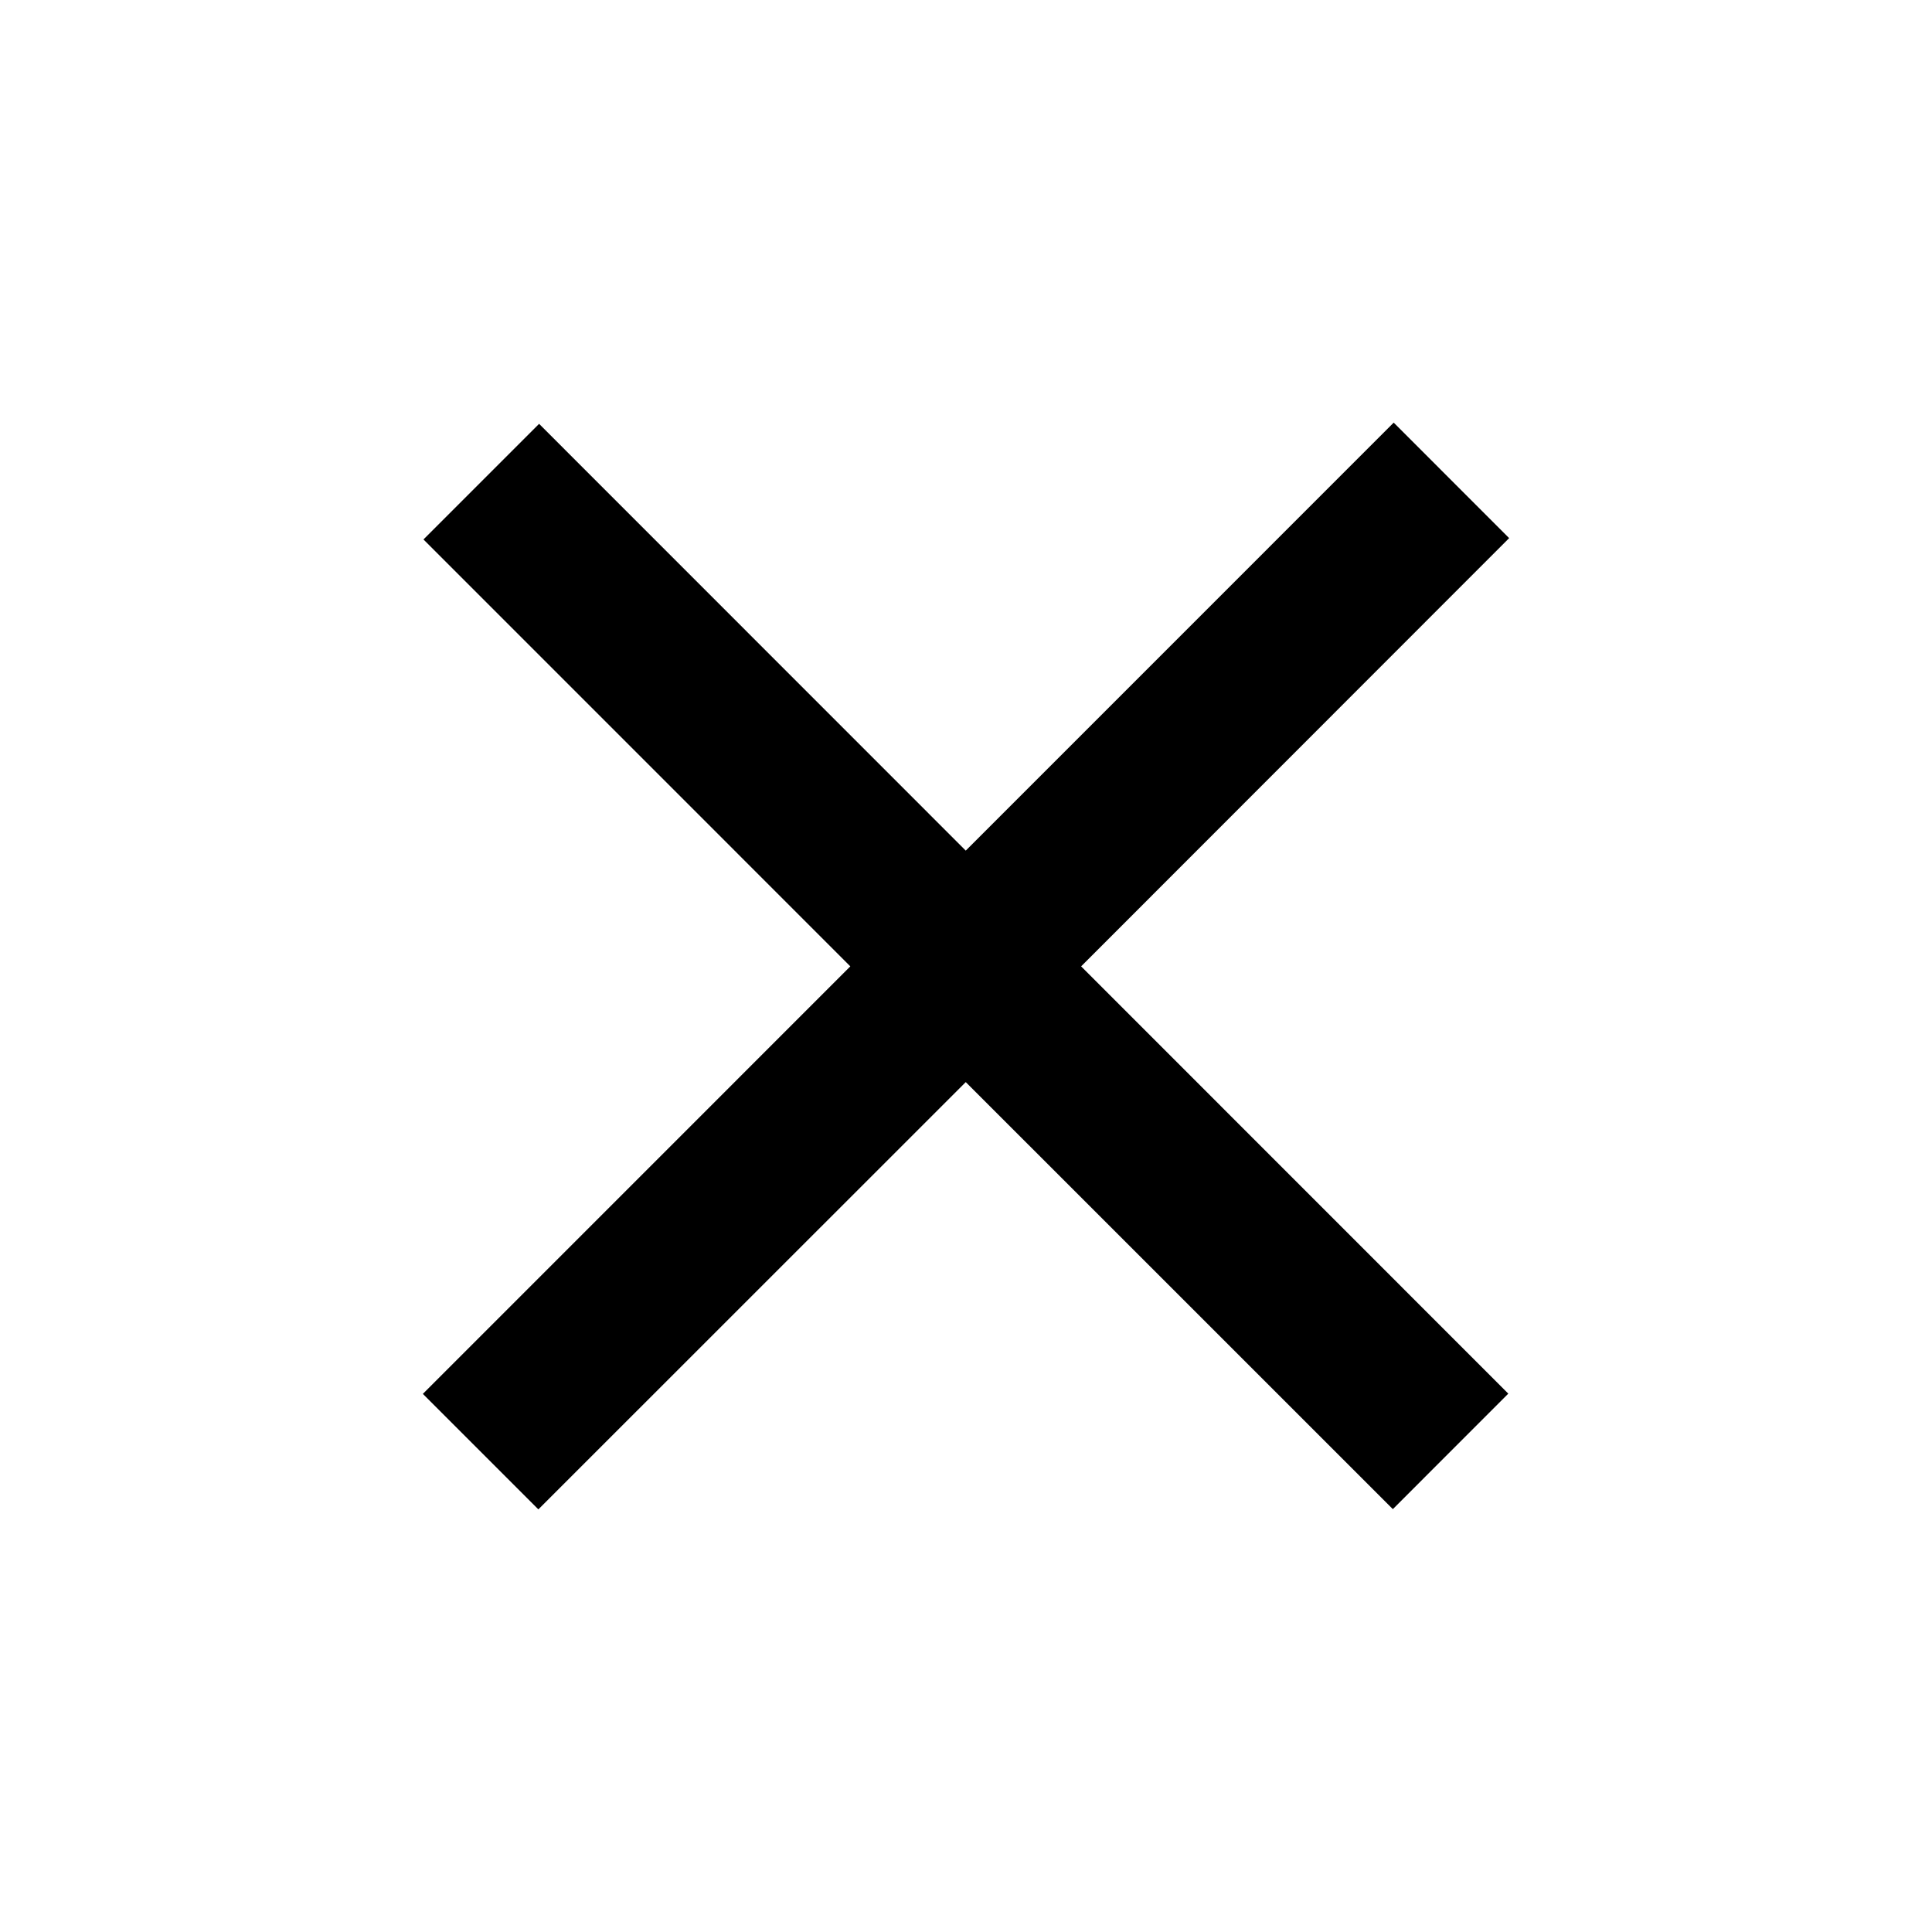
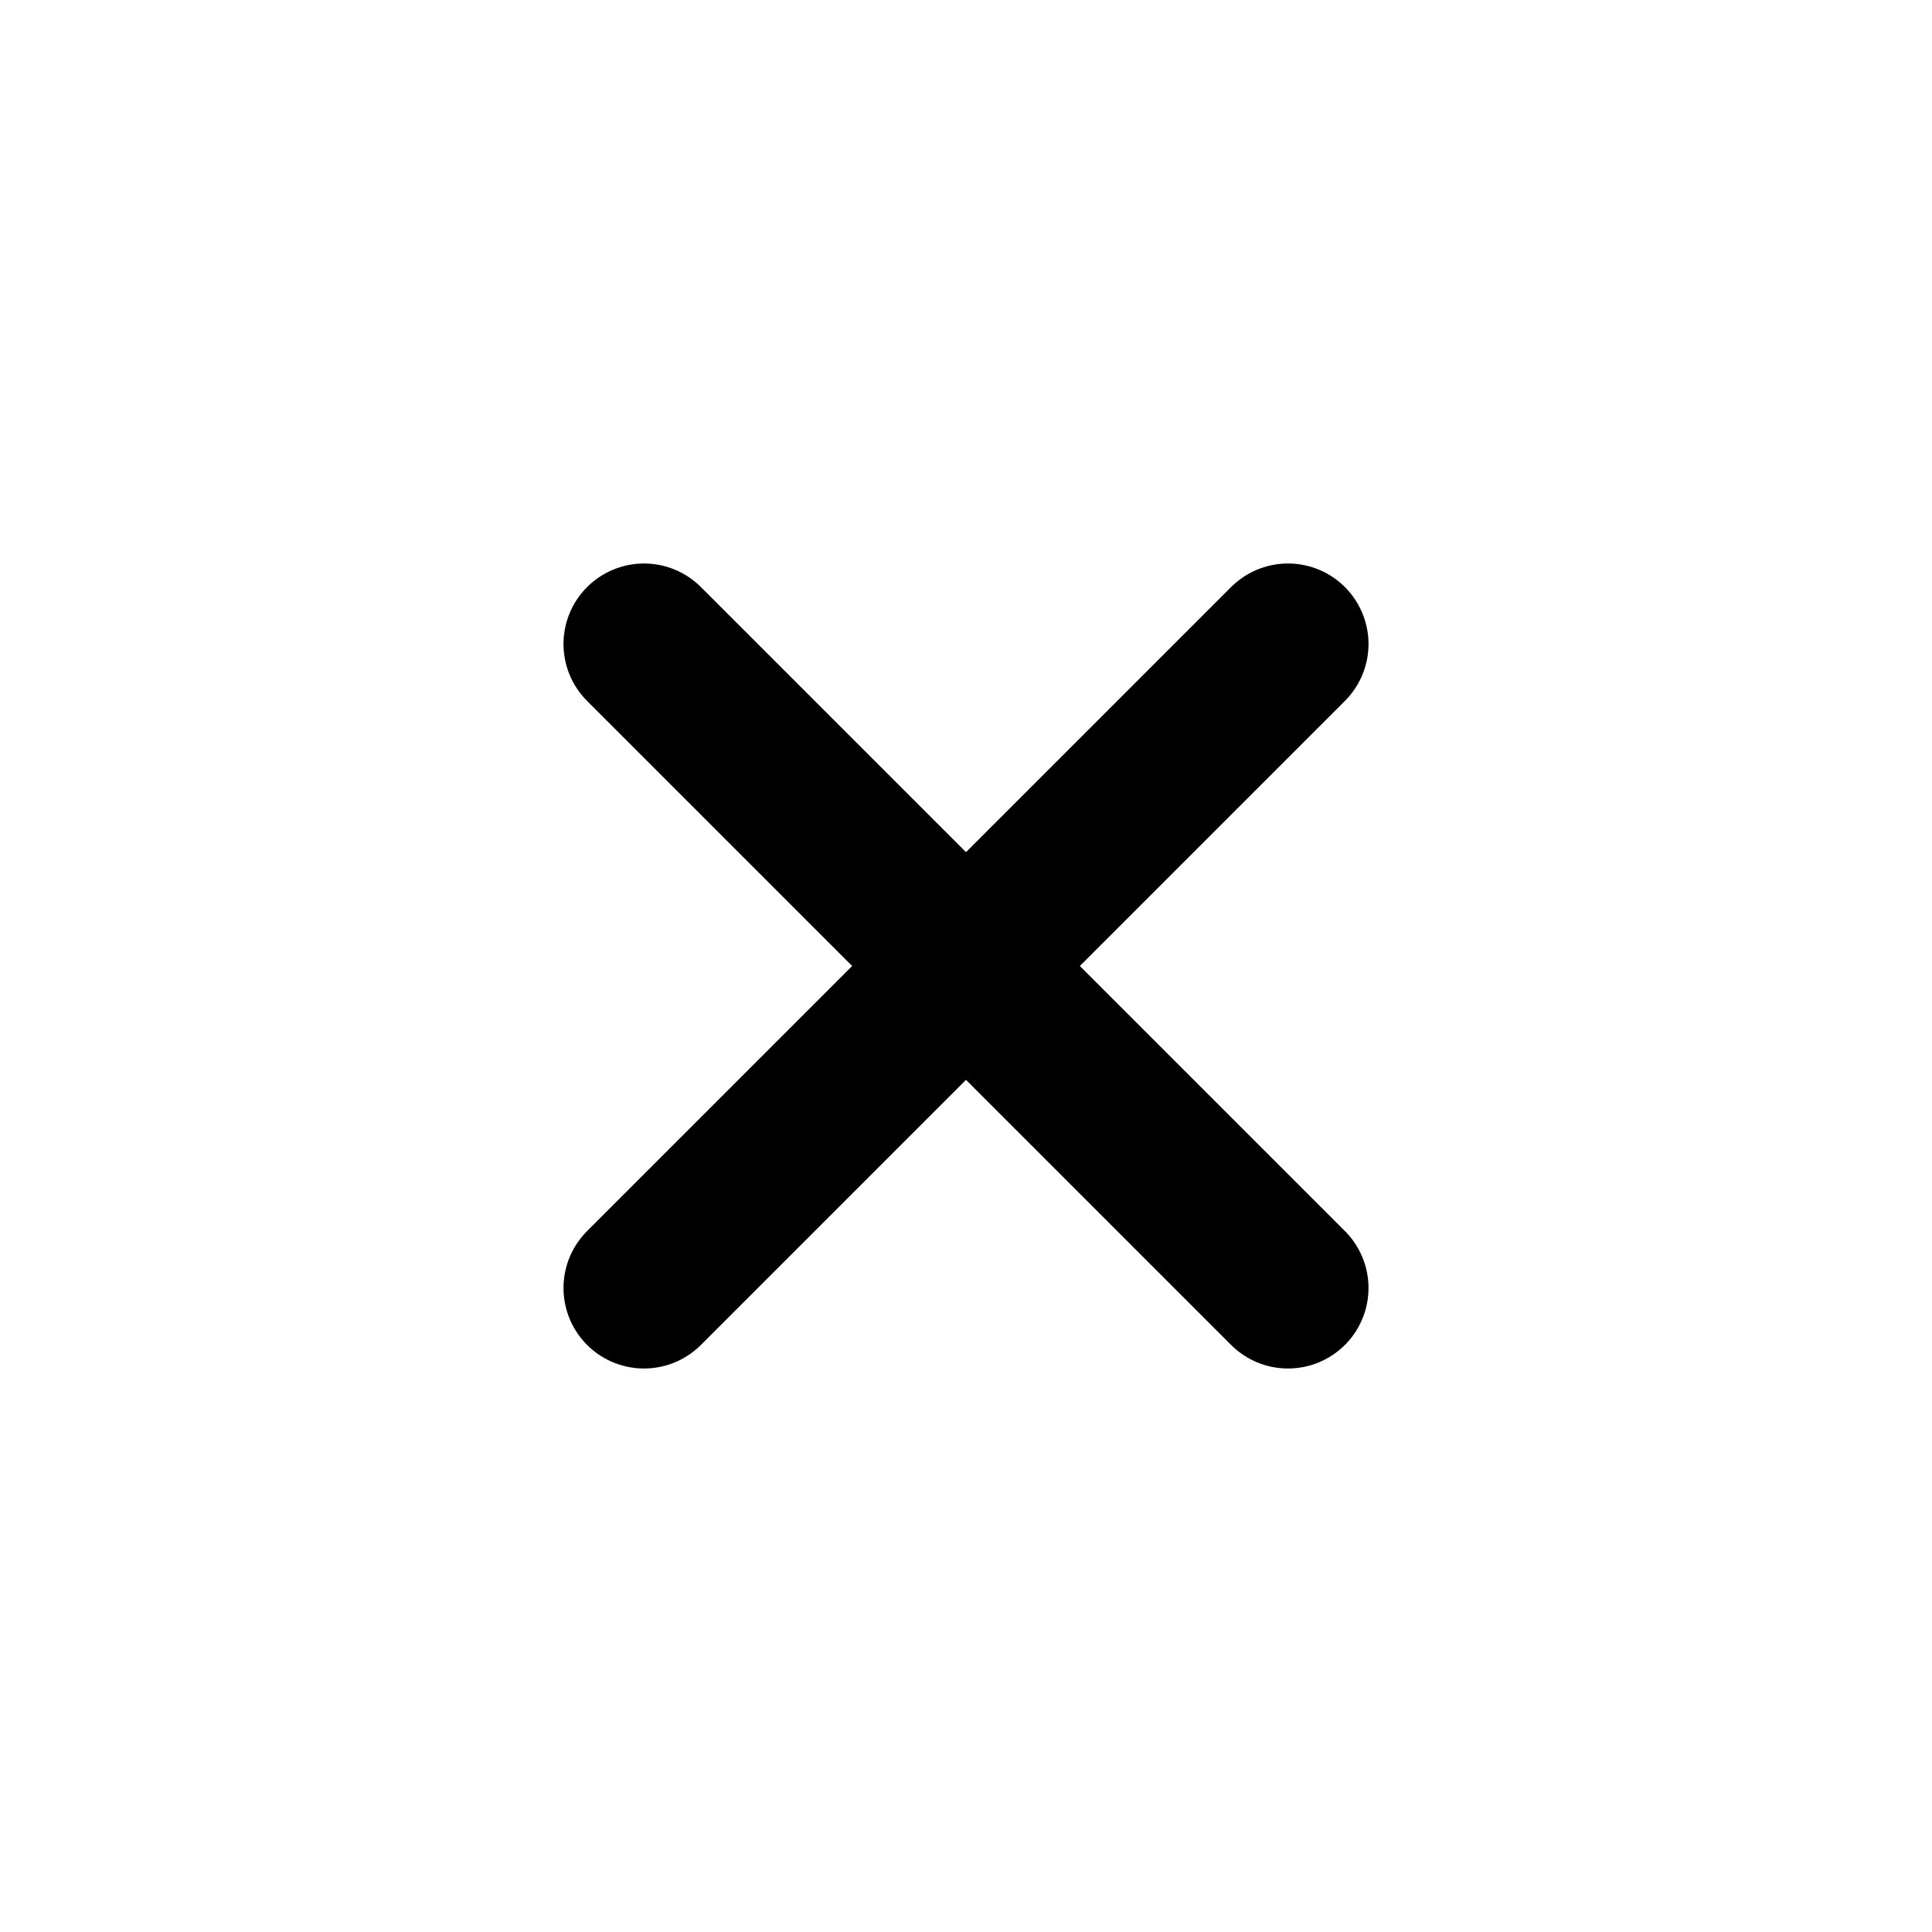
- <svg xmlns="http://www.w3.org/2000/svg" fill="#000000" width="800px" height="800px" viewBox="0 0 32 32">
-   <path d="M7.004 23.087l7.08-7.081-7.07-7.071L8.929 7.02l7.067 7.069L23.084 7l1.912 1.913-7.089 7.093 7.075 7.077-1.912 1.913-7.074-7.073L8.917 25z" />
+ <svg xmlns="http://www.w3.org/2000/svg" viewBox="0 0 24 24" fill="none">
+   <g id="SVGRepo_bgCarrier" stroke-width="0" />
+   <g id="SVGRepo_tracerCarrier" stroke-linecap="round" stroke-linejoin="round" />
+   <g id="SVGRepo_iconCarrier">
+     <path d="M8 8L16 16" stroke="#000000" stroke-width="2" stroke-linecap="round" stroke-linejoin="round" />
+     <path d="M16 8L8 16" stroke="#000000" stroke-width="2" stroke-linecap="round" stroke-linejoin="round" />
+   </g>
</svg>
